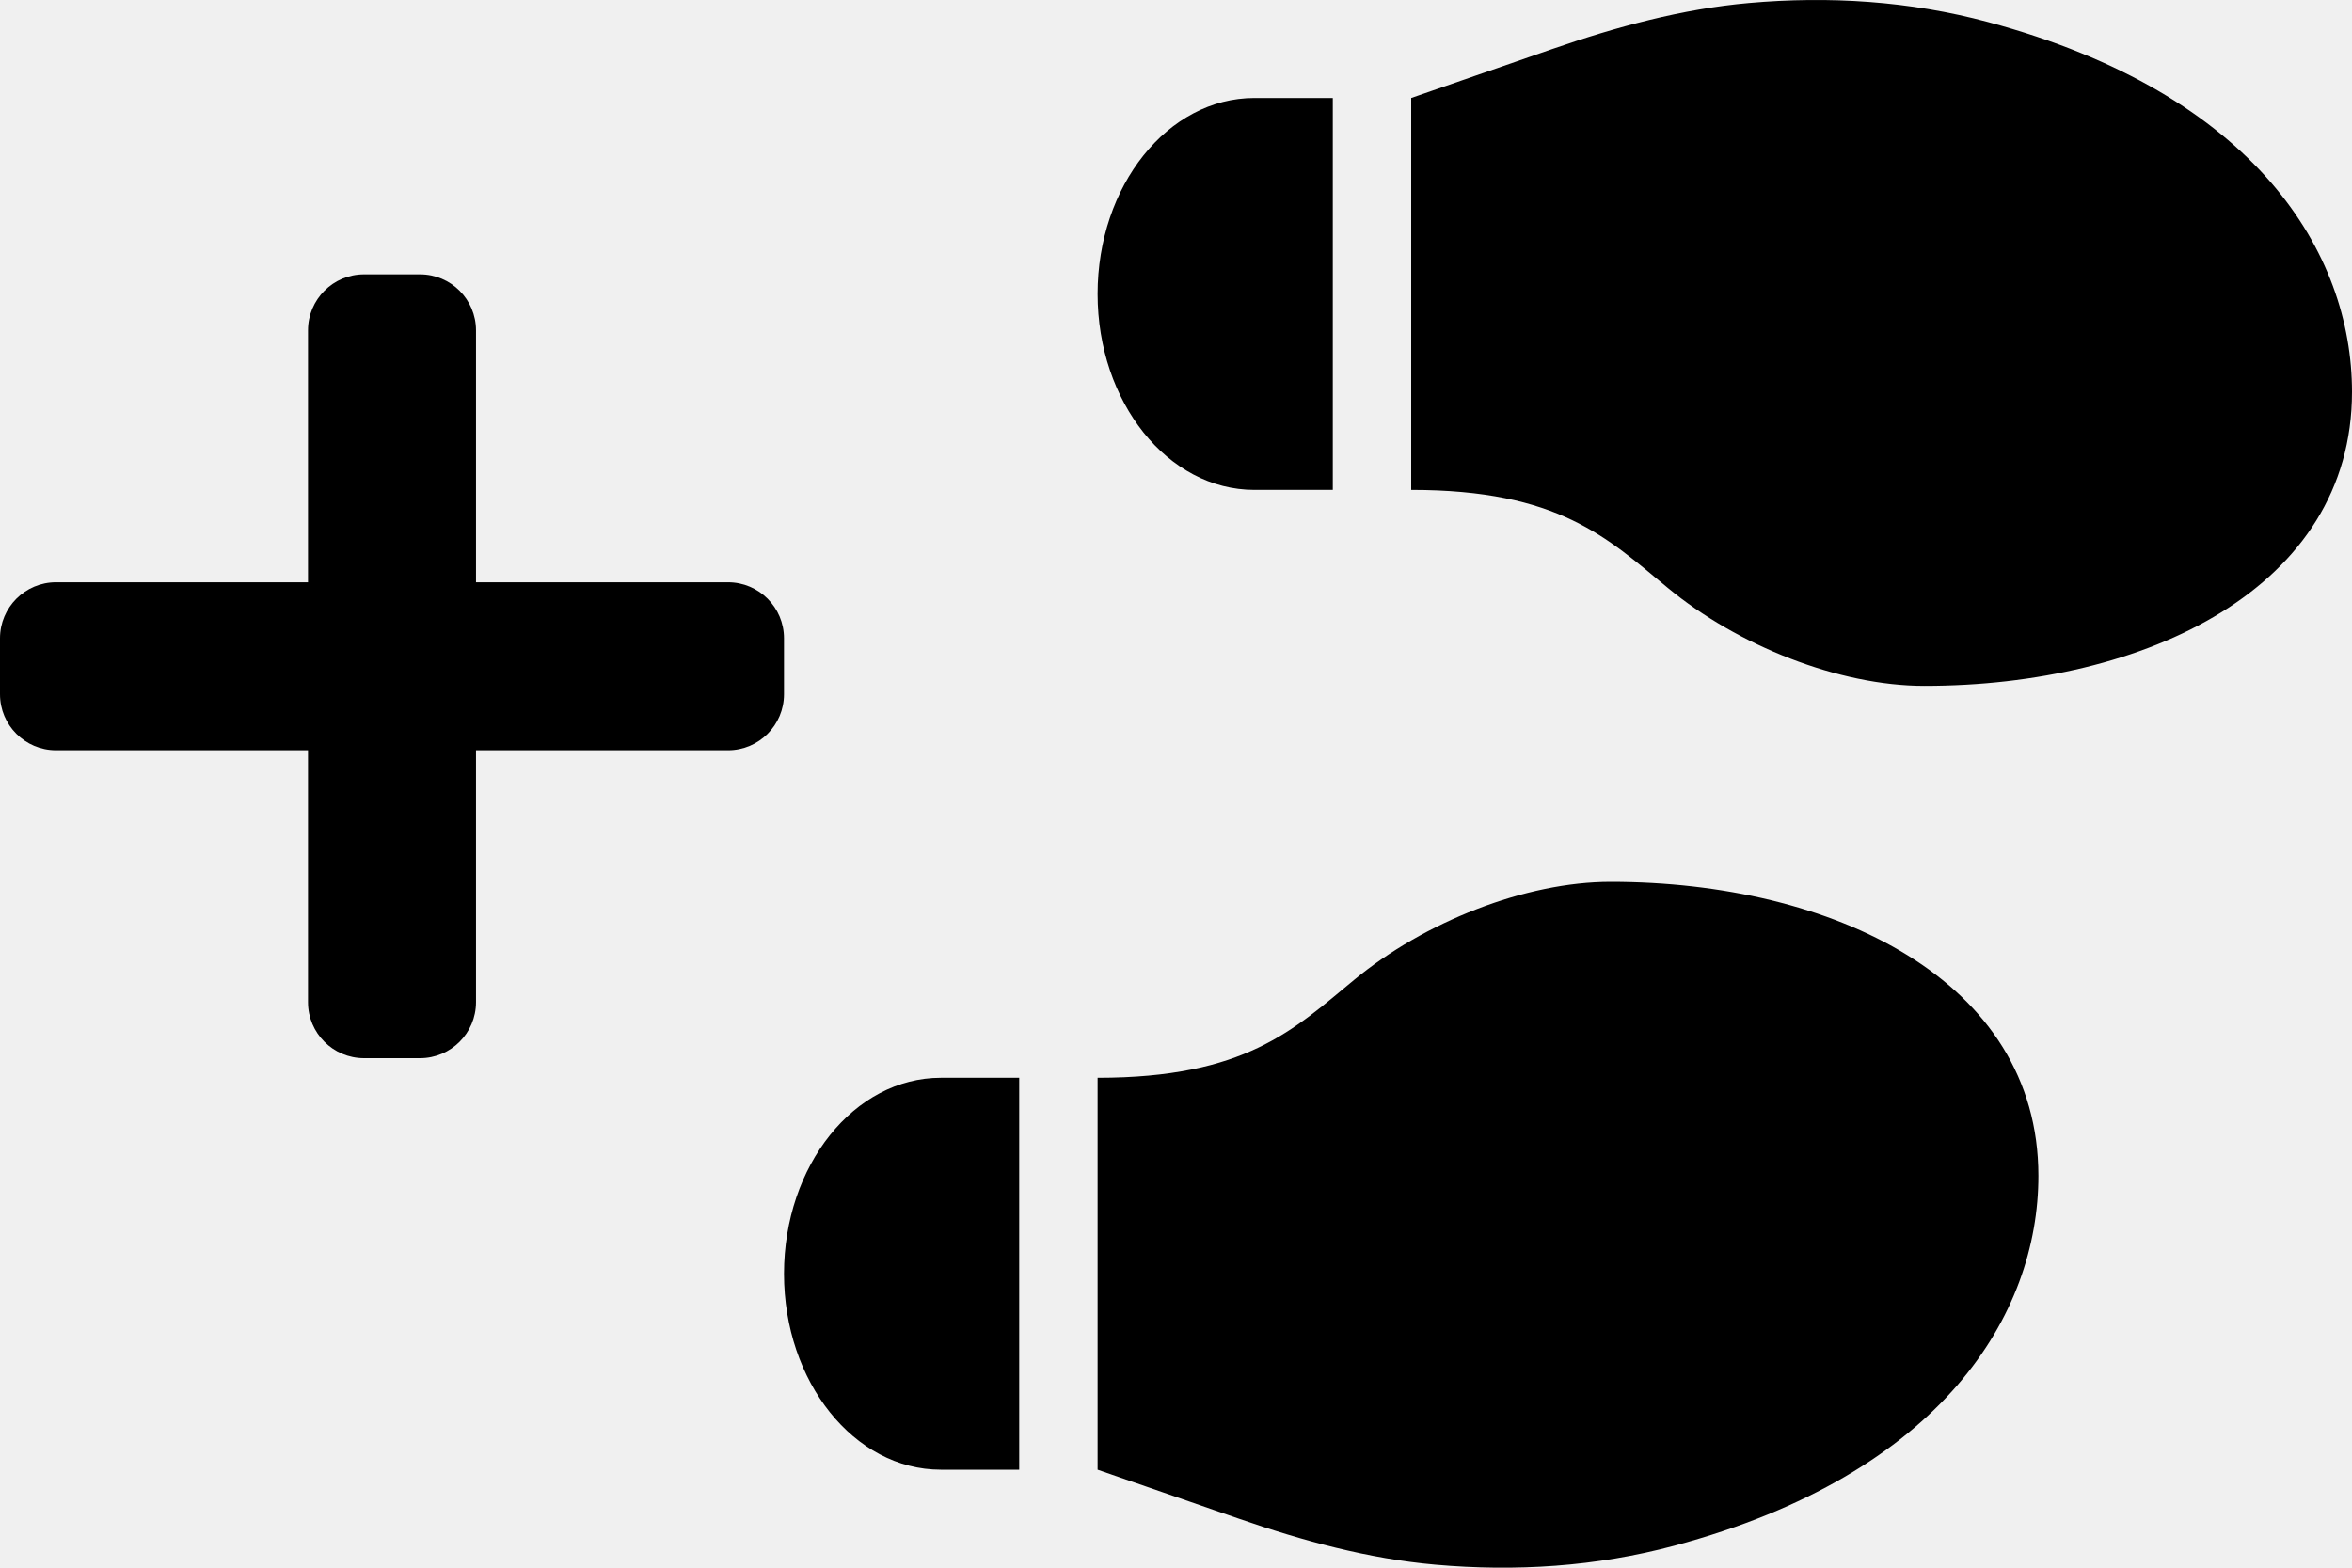
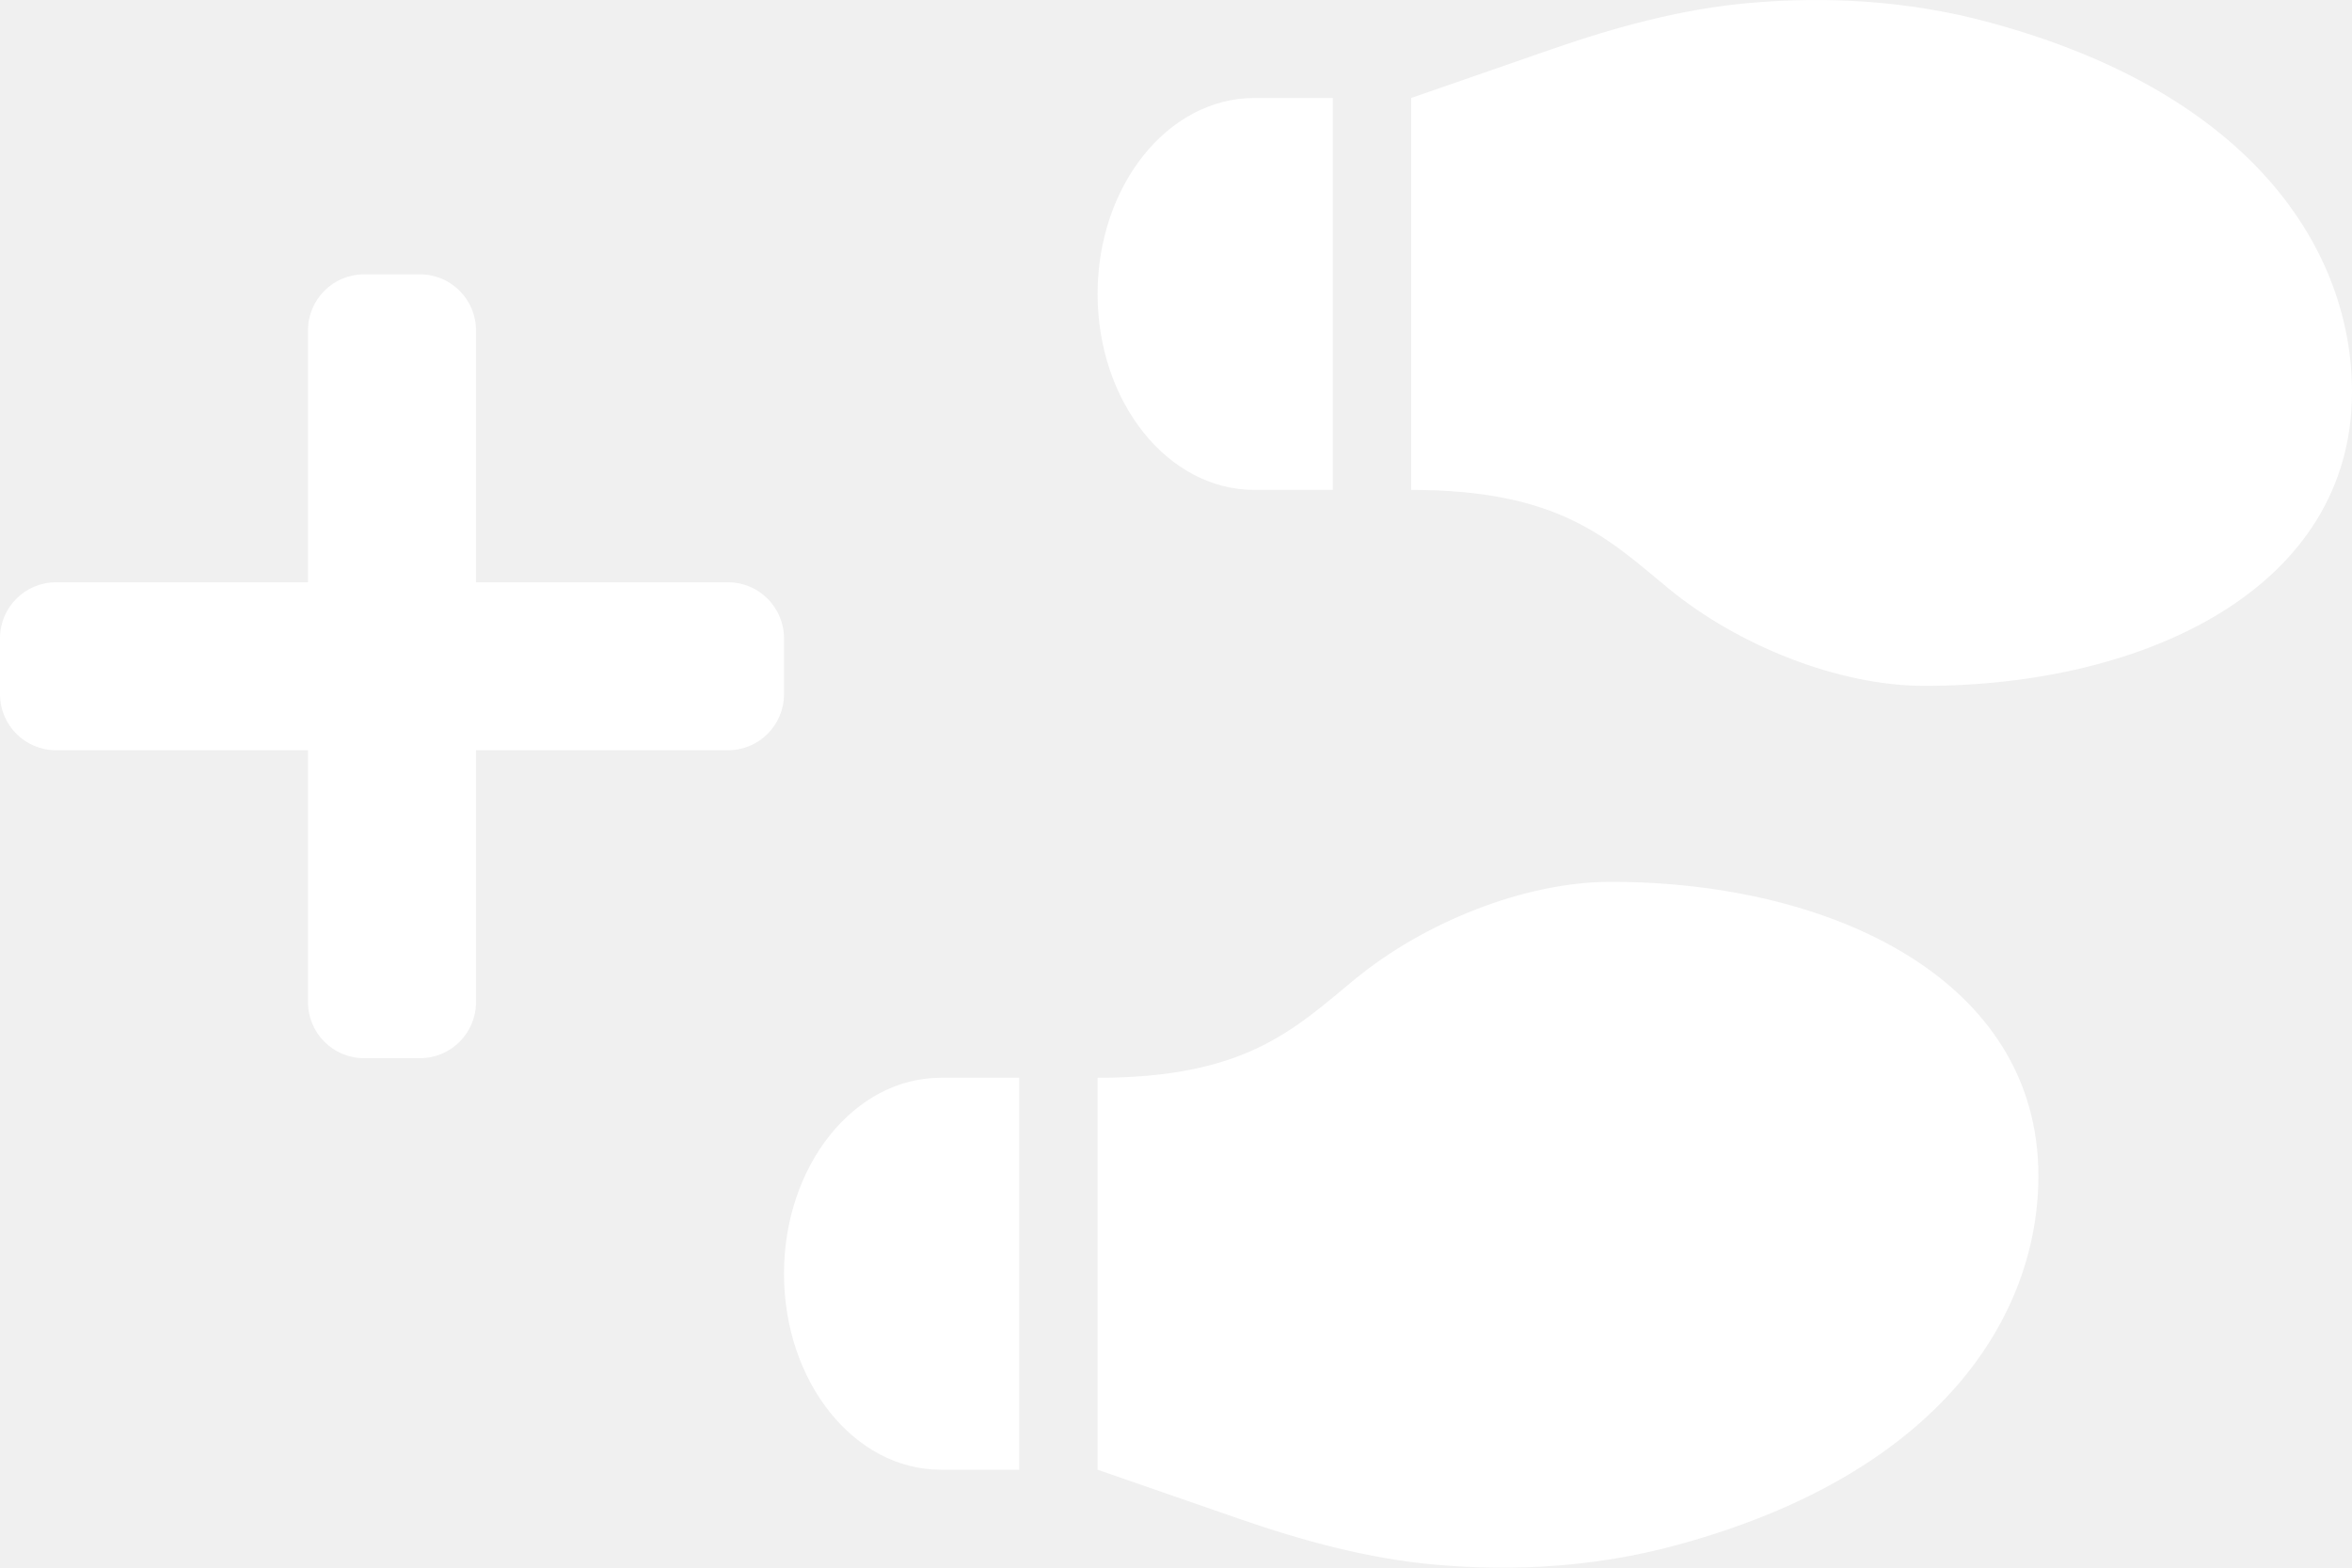
- <svg xmlns="http://www.w3.org/2000/svg" width="60" height="40" viewBox="0 0 60 40" fill="none">
-   <path d="M32 12.5H34V2.5H32C29.791 2.5 28 4.738 28 7.5C28 10.261 29.791 12.5 32 12.5ZM20 32.5C20 35.261 21.791 37.5 24 37.5H26V27.5H24C21.791 27.5 20 29.738 20 32.5ZM41.091 22.5C38.909 22.5 36.331 23.525 34.546 25C32.996 26.279 31.763 27.5 28 27.5V37.5L31.596 38.747C33.234 39.316 34.909 39.772 36.615 39.923C38.658 40.104 40.715 39.975 42.714 39.439C49.556 37.601 52 33.533 52 30C52 25 46.739 22.5 41.091 22.5V22.5ZM50.714 0.562C48.715 0.025 46.658 -0.104 44.615 0.077C42.909 0.228 41.234 0.684 39.596 1.252L36 2.5V12.5C39.763 12.5 40.996 13.72 42.546 15C44.331 16.475 46.909 17.5 49.091 17.5C54.739 17.5 60 15 60 10C60 6.467 57.556 2.398 50.714 0.562V0.562Z" fill="black" />
-   <path d="M18.571 14.857H12.143V8.429C12.143 7.64 11.503 7 10.714 7H9.286C8.497 7 7.857 7.64 7.857 8.429V14.857H1.429C0.64 14.857 0 15.497 0 16.286V17.714C0 18.503 0.64 19.143 1.429 19.143H7.857V25.571C7.857 26.36 8.497 27 9.286 27H10.714C11.503 27 12.143 26.36 12.143 25.571V19.143H18.571C19.36 19.143 20 18.503 20 17.714V16.286C20 15.497 19.36 14.857 18.571 14.857Z" fill="black" />
+ <svg xmlns="http://www.w3.org/2000/svg" width="60" height="40" viewBox="0 0 60 40" fill="white">
+   <path d="M32 12.5H34V2.5H32C29.791 2.5 28 4.738 28 7.5C28 10.261 29.791 12.5 32 12.5ZM20 32.5C20 35.261 21.791 37.5 24 37.5H26V27.5H24C21.791 27.5 20 29.738 20 32.5ZM41.091 22.5C38.909 22.5 36.331 23.525 34.546 25C32.996 26.279 31.763 27.5 28 27.5V37.5L31.596 38.747C33.234 39.316 34.909 39.772 36.615 39.923C38.658 40.104 40.715 39.975 42.714 39.439C49.556 37.601 52 33.533 52 30C52 25 46.739 22.5 41.091 22.5V22.5ZM50.714 0.562C48.715 0.025 46.658 -0.104 44.615 0.077C42.909 0.228 41.234 0.684 39.596 1.252L36 2.5V12.5C39.763 12.5 40.996 13.72 42.546 15C44.331 16.475 46.909 17.5 49.091 17.5C54.739 17.5 60 15 60 10C60 6.467 57.556 2.398 50.714 0.562V0.562Z" fill="white" />
+   <path d="M18.571 14.857H12.143V8.429C12.143 7.64 11.503 7 10.714 7H9.286C8.497 7 7.857 7.64 7.857 8.429V14.857H1.429C0.64 14.857 0 15.497 0 16.286V17.714C0 18.503 0.64 19.143 1.429 19.143H7.857V25.571C7.857 26.36 8.497 27 9.286 27H10.714C11.503 27 12.143 26.36 12.143 25.571V19.143H18.571C19.36 19.143 20 18.503 20 17.714V16.286C20 15.497 19.36 14.857 18.571 14.857Z" fill="white" />
</svg>
